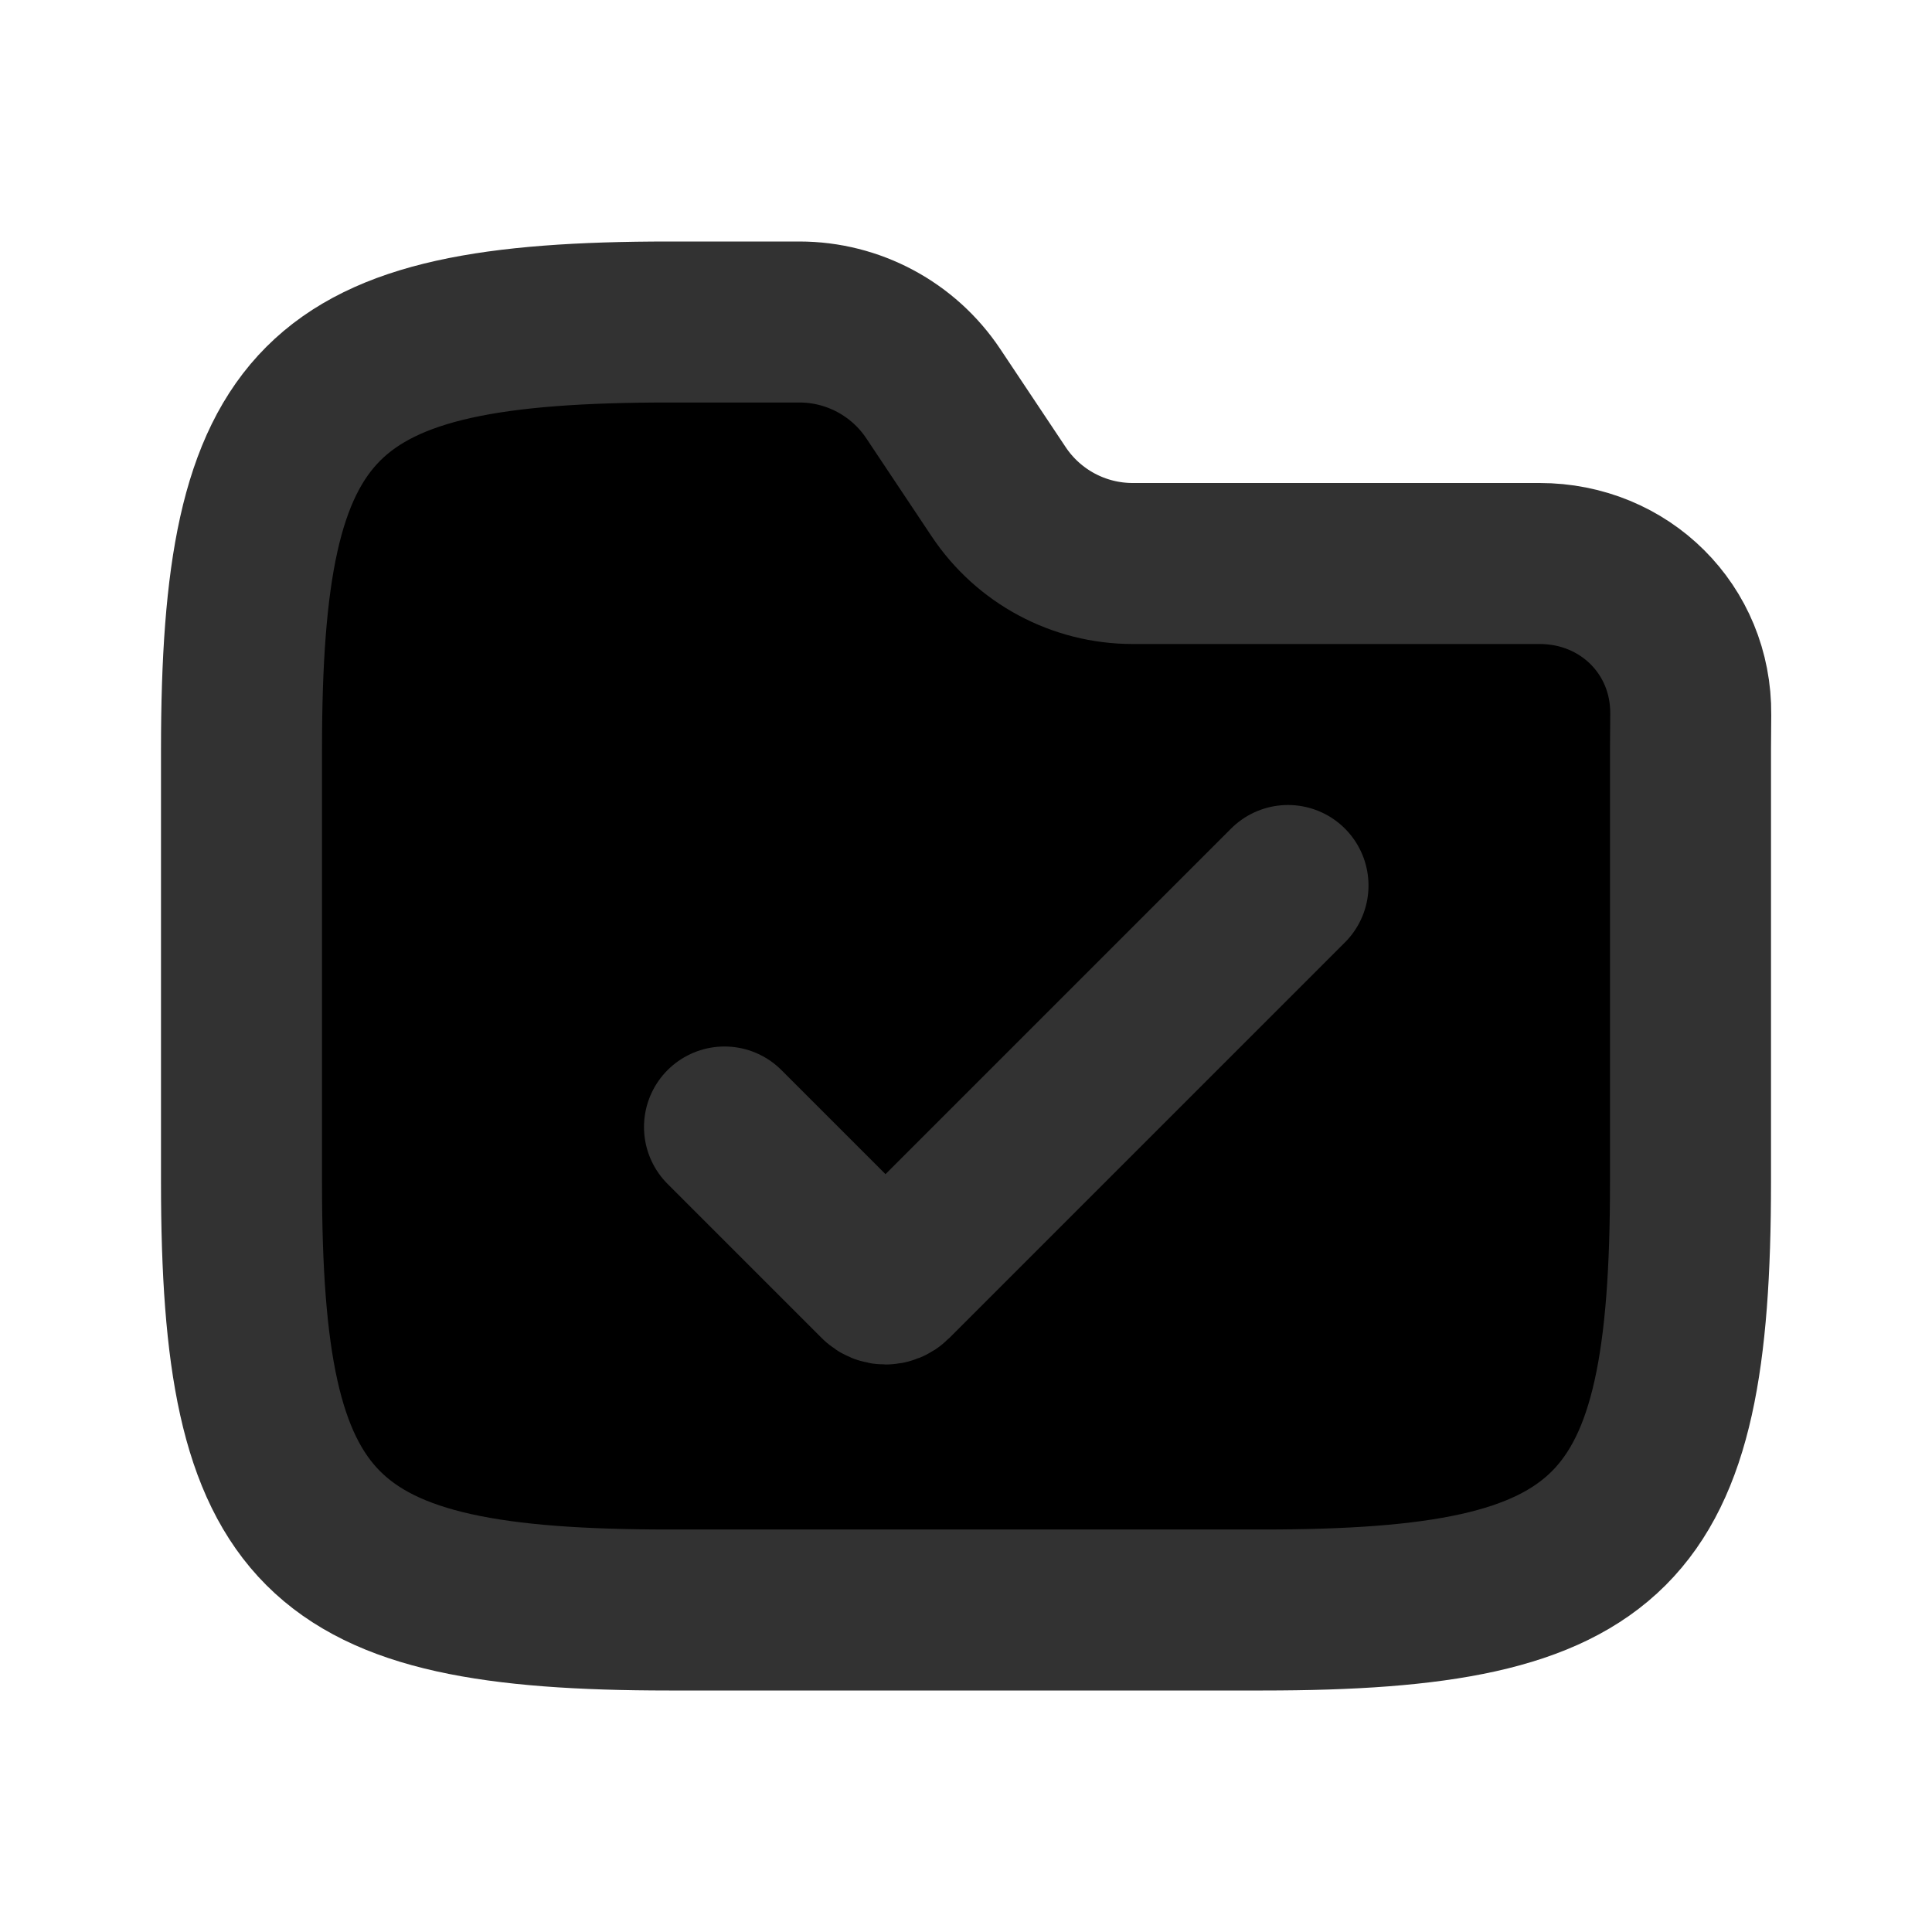
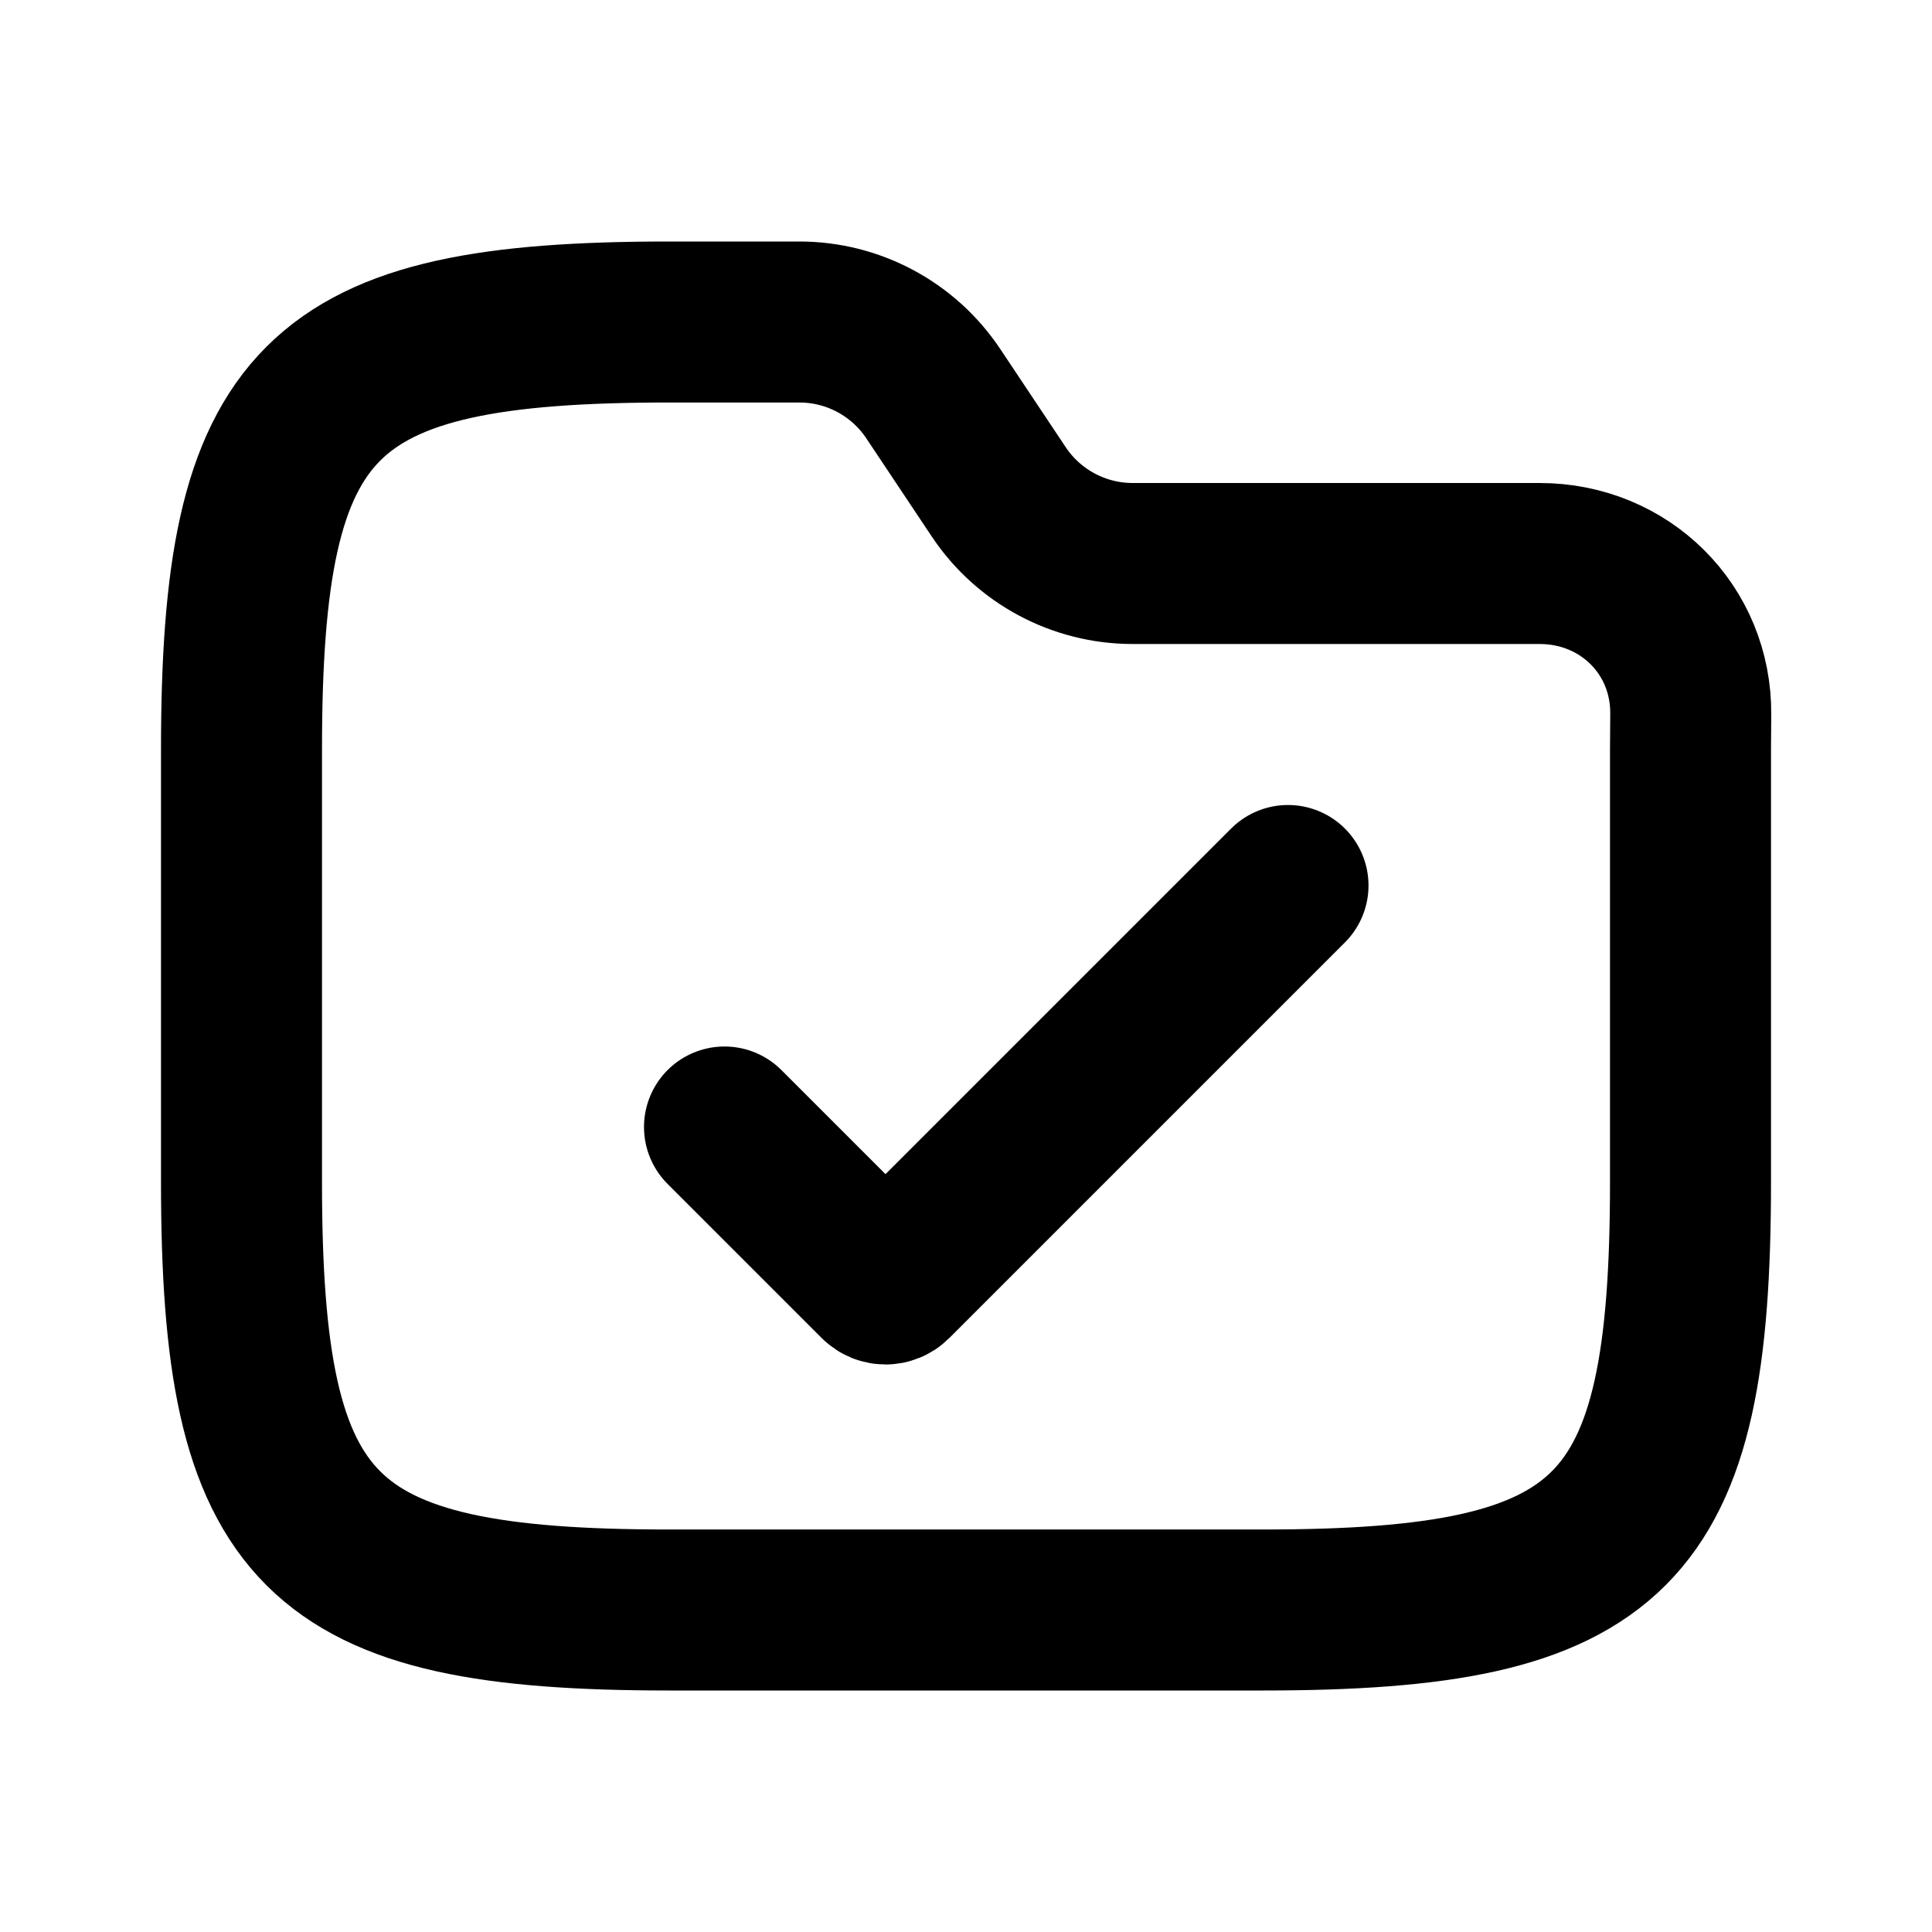
- <svg xmlns="http://www.w3.org/2000/svg" class="svg-icon" viewBox="0 0 24 24" fill="currentColor">
-   <path d="M3 9.312C3 4.938 3.938 4 8.312 4H9.93C10.598 4 11.223 4.334 11.594 4.891L12.406 6.109C12.777 6.666 13.402 7 14.07 7C15.965 7 17.814 7 19.126 7C20.181 7 21.013 7.821 21.003 8.876C21.001 9.054 21 9.206 21 9.312V14.688C21 19.062 20.062 20 15.688 20H8.312C3.938 20 3 19.062 3 14.688V9.312Z" stroke="#323232" stroke-width="2" />
-   <path d="M9 14L10.915 15.915V15.915C10.962 15.962 11.038 15.962 11.085 15.915V15.915L16 11" stroke="#323232" stroke-width="2" stroke-linecap="round" stroke-linejoin="round" />
+ <svg xmlns="http://www.w3.org/2000/svg" class="svg-icon" viewBox="0 0 24 24" fill="none">
+   <path d="M3 9.312C3 4.938 3.938 4 8.312 4H9.93C10.598 4 11.223 4.334 11.594 4.891L12.406 6.109C12.777 6.666 13.402 7 14.07 7C15.965 7 17.814 7 19.126 7C20.181 7 21.013 7.821 21.003 8.876C21.001 9.054 21 9.206 21 9.312V14.688C21 19.062 20.062 20 15.688 20H8.312C3.938 20 3 19.062 3 14.688V9.312Z" stroke="currentColor" stroke-width="2" />
+   <path d="M9 14L10.915 15.915V15.915C10.962 15.962 11.038 15.962 11.085 15.915V15.915L16 11" stroke="currentColor" stroke-width="2" stroke-linecap="round" stroke-linejoin="round" />
</svg>
